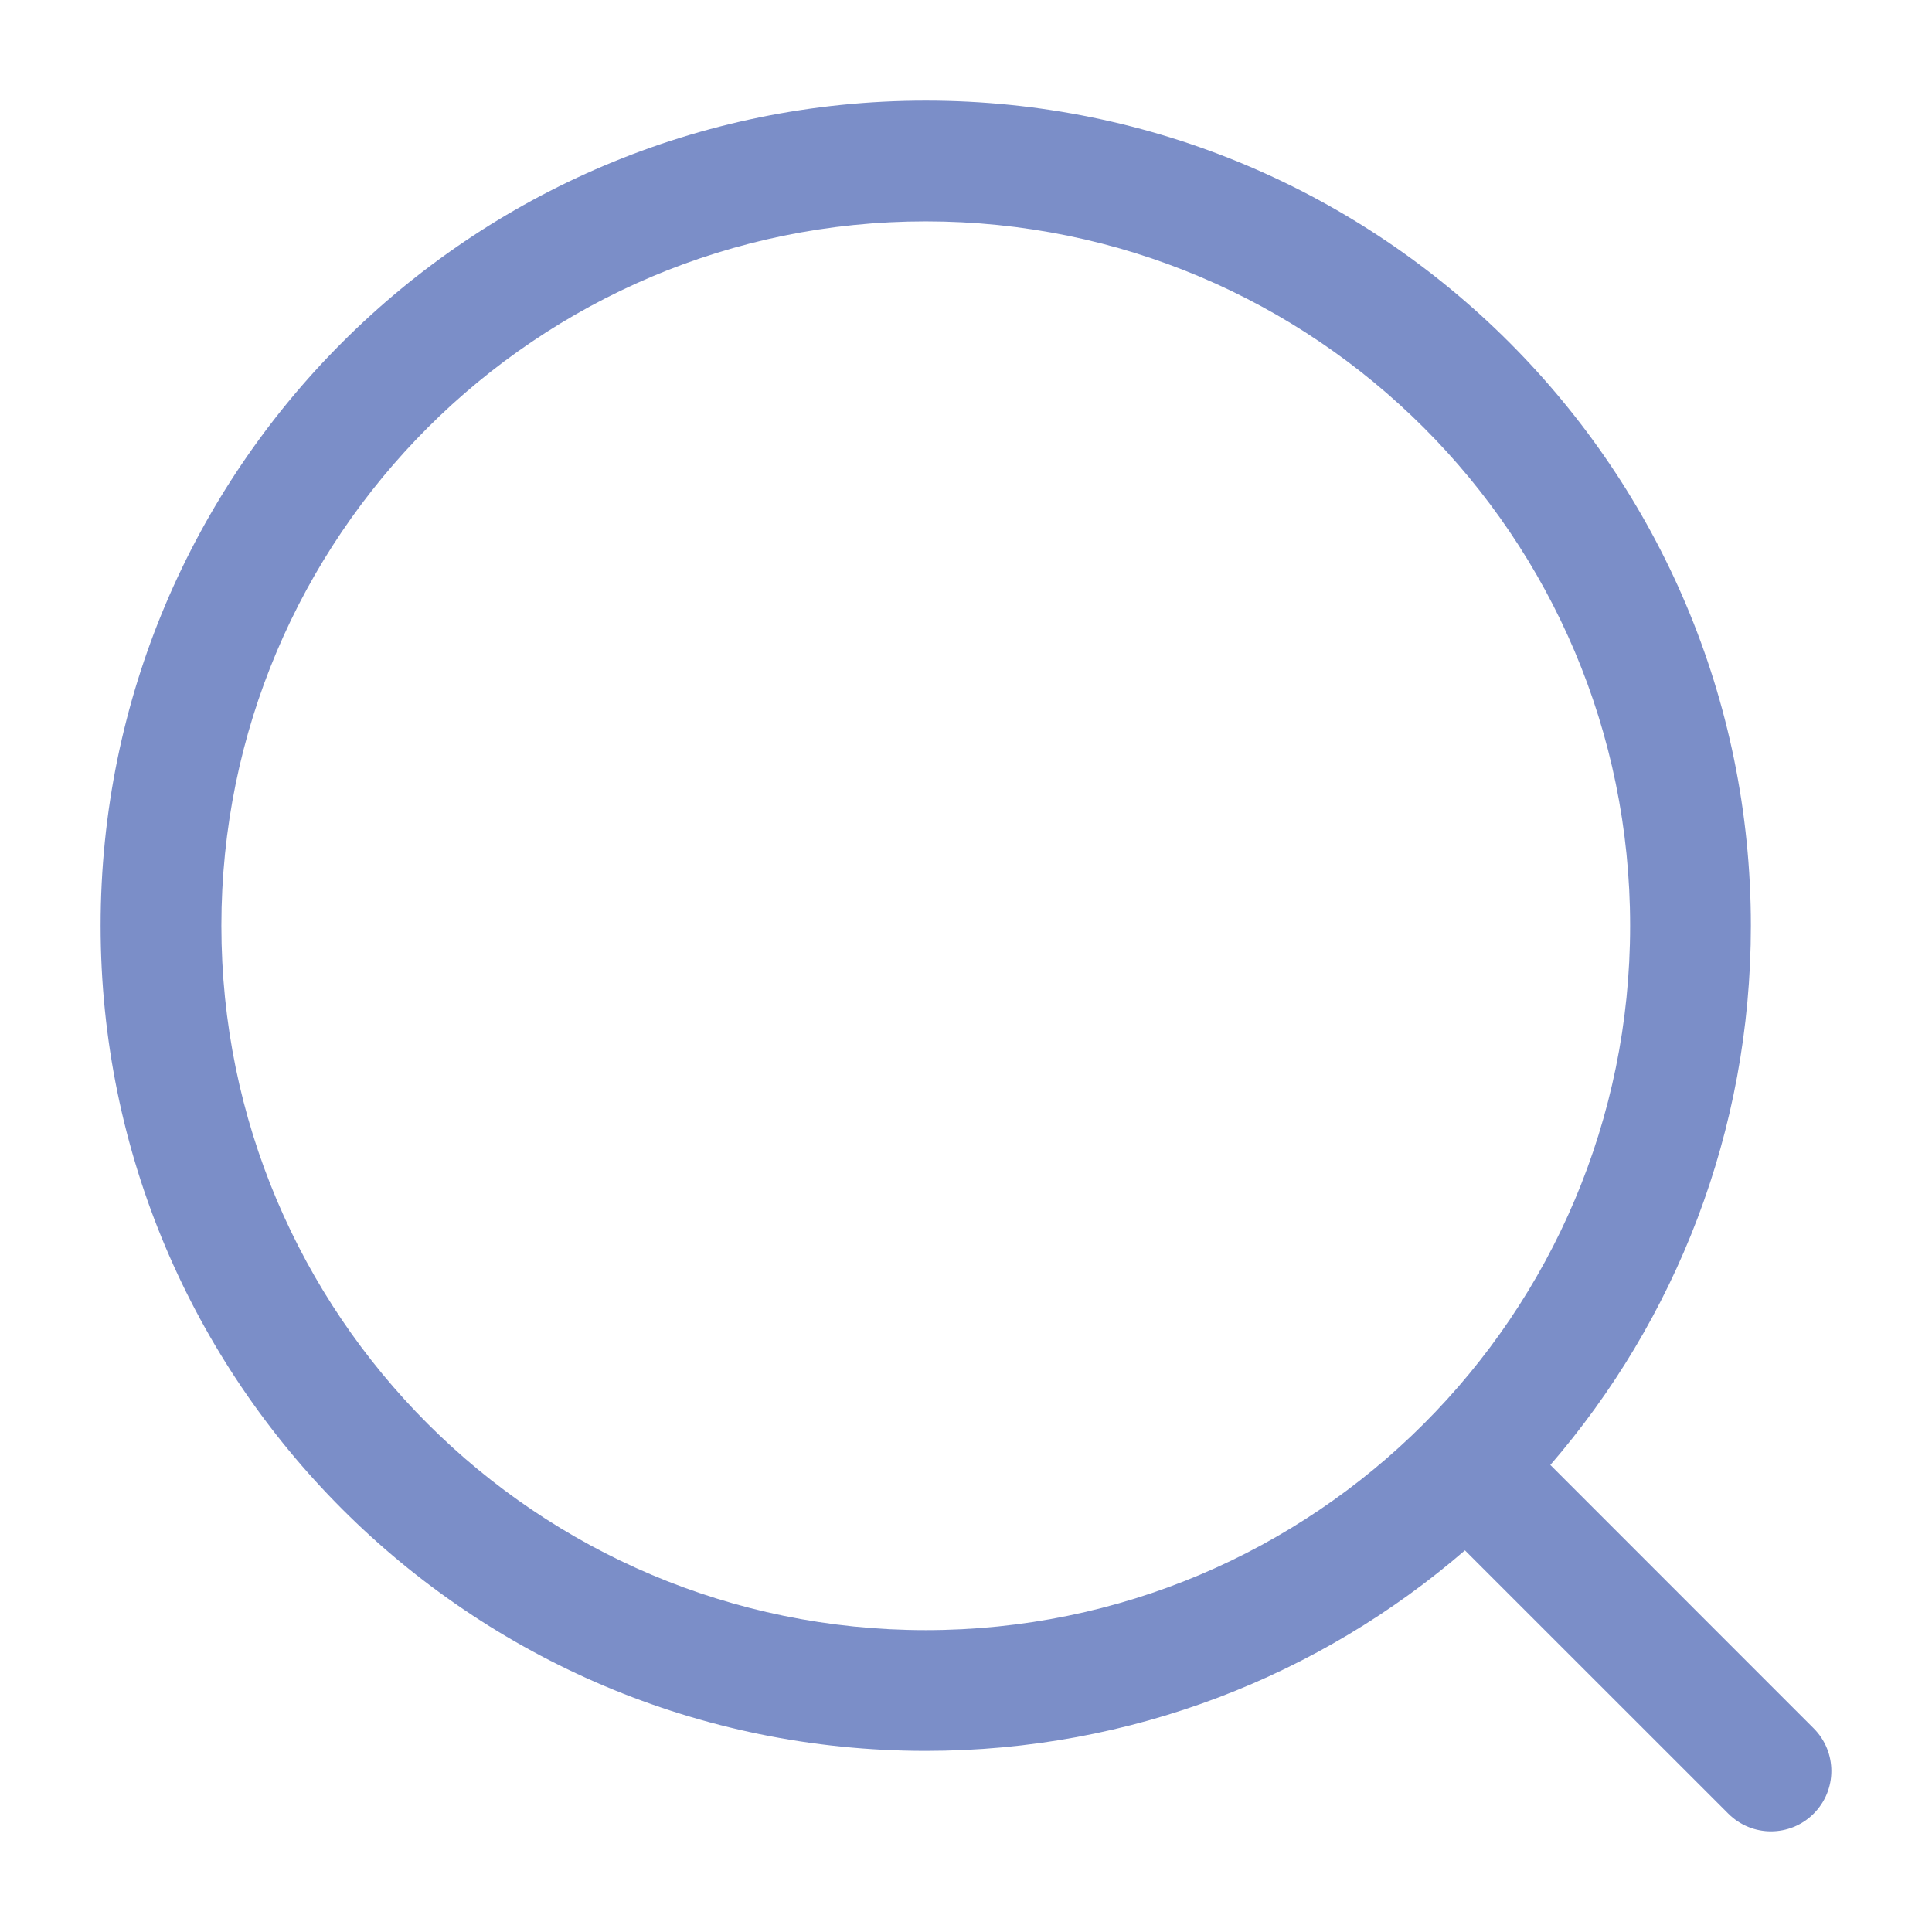
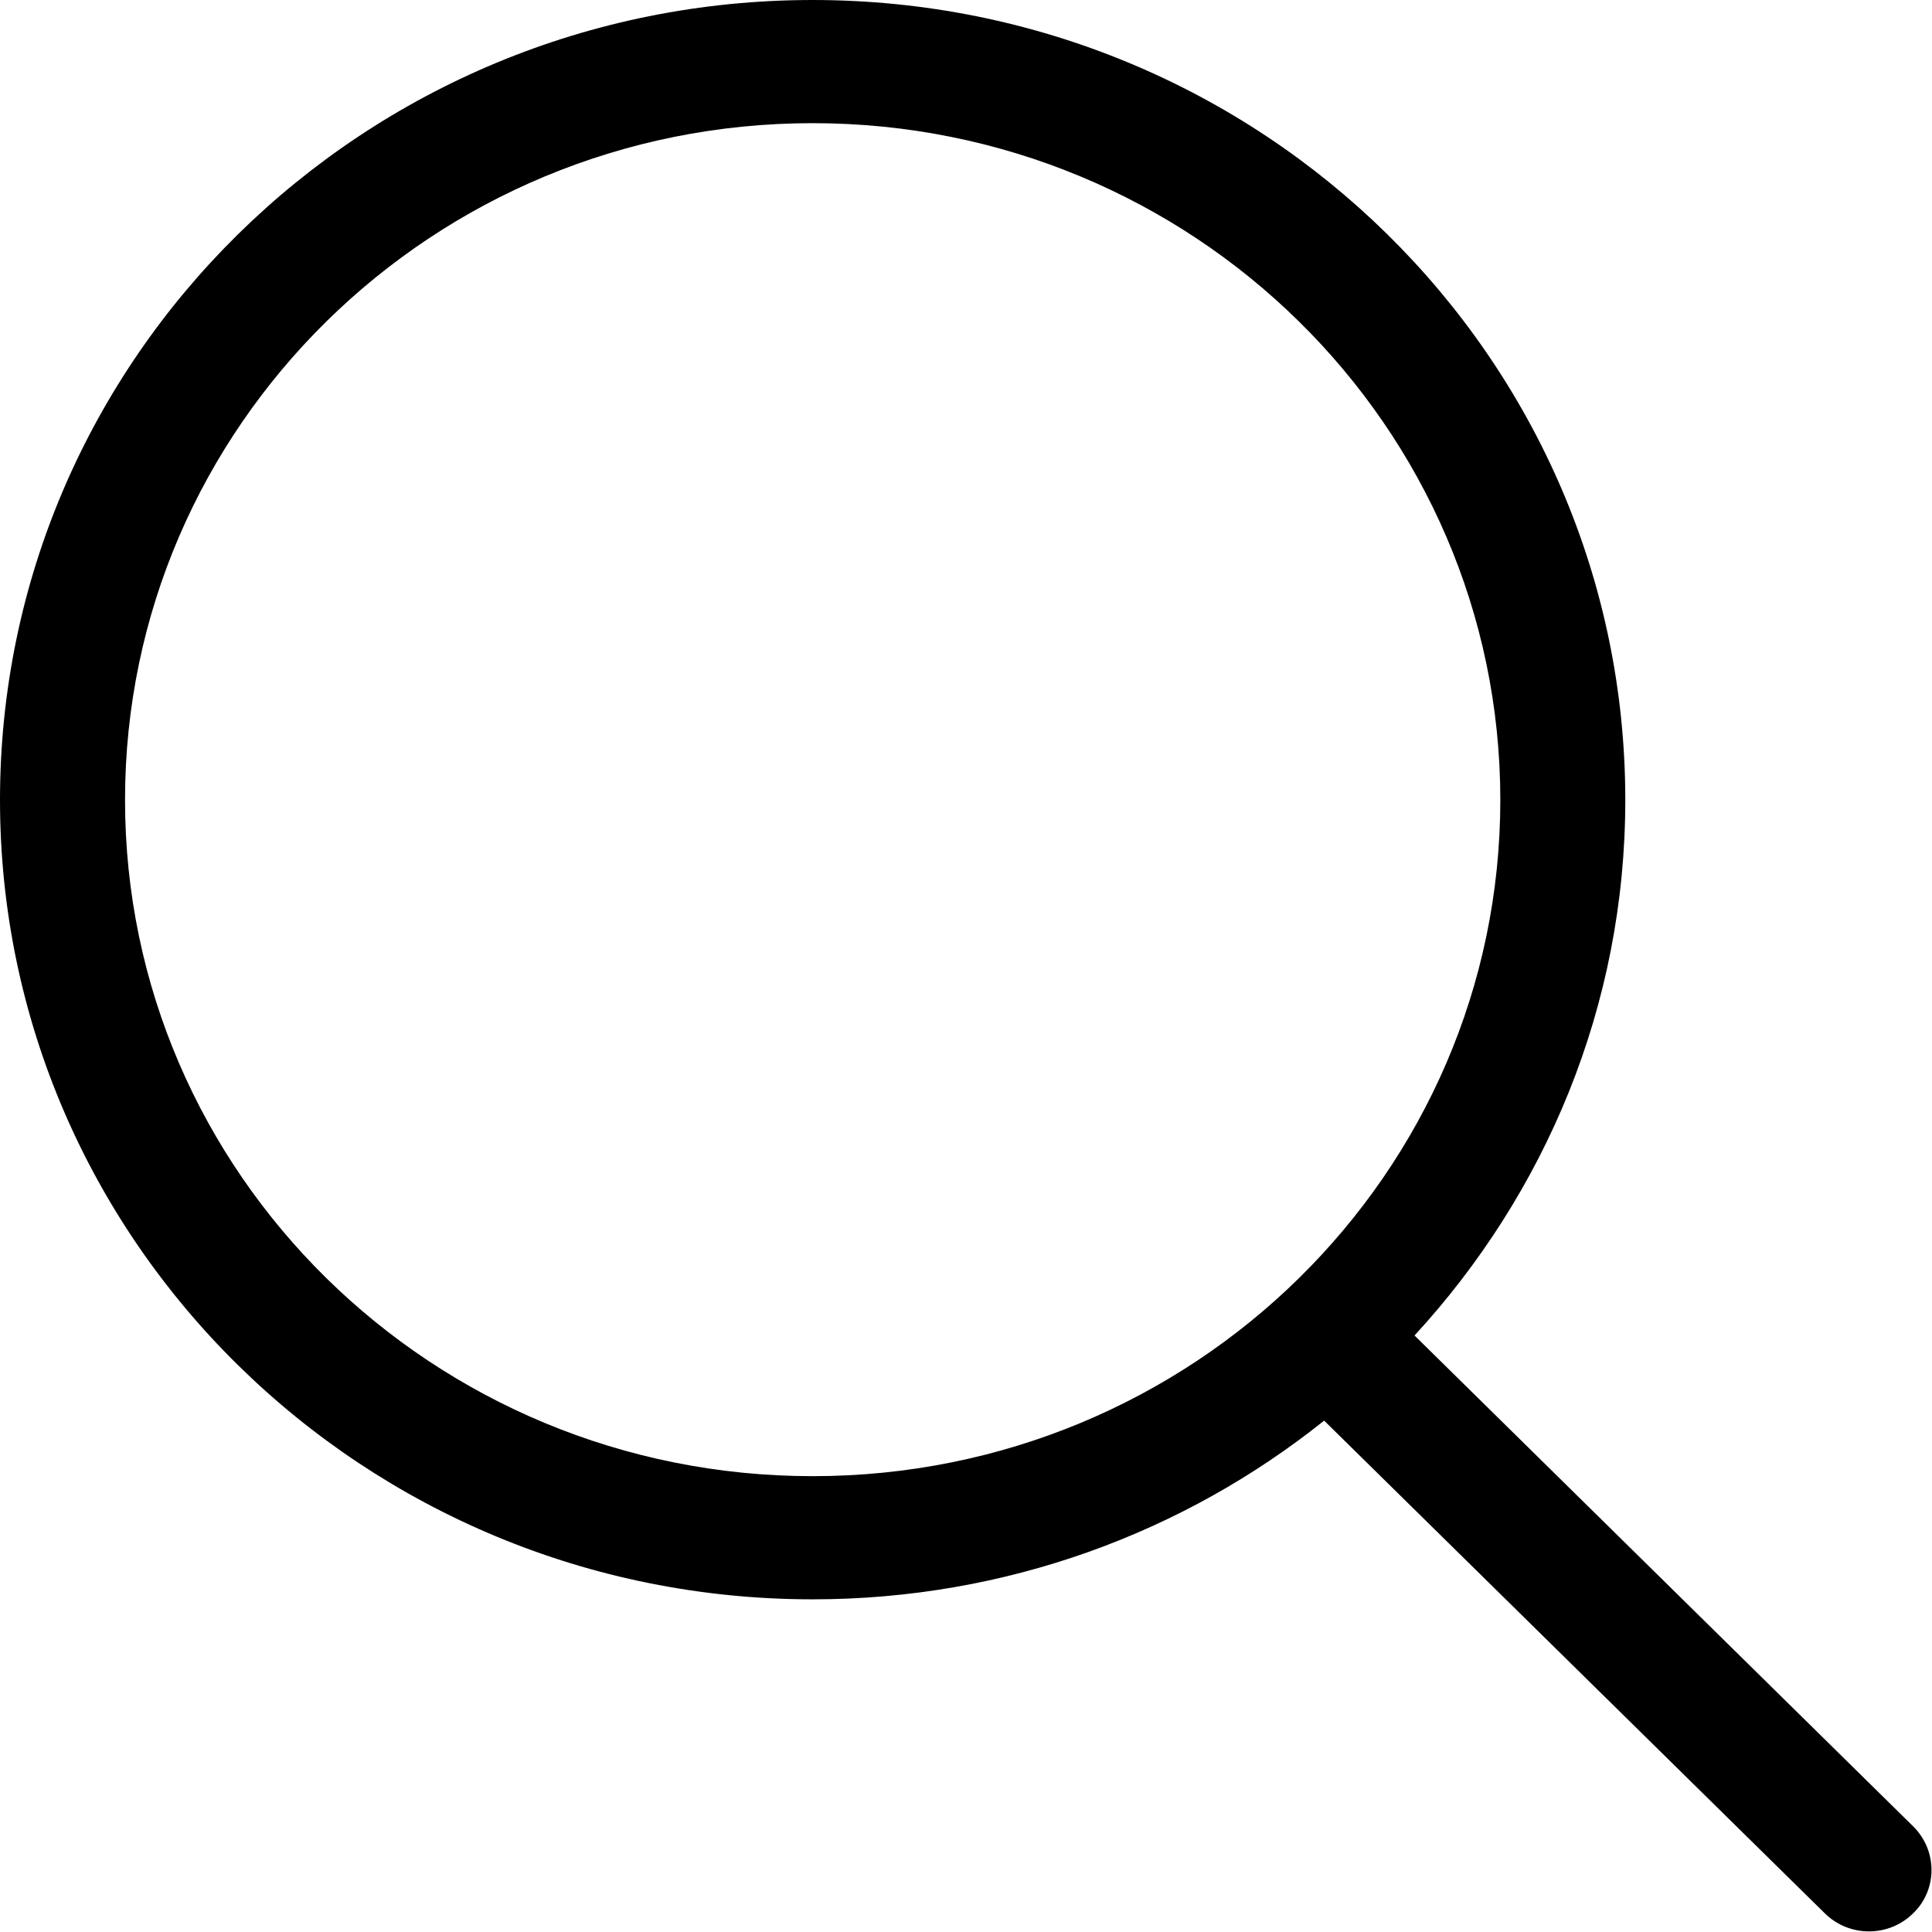
- <svg xmlns="http://www.w3.org/2000/svg" width="24" height="24" viewBox="0 0 24 24" fill="none">
-   <path fill-rule="evenodd" clip-rule="evenodd" d="M11.5 2.75C6.668 2.75 2.75 6.668 2.75 11.5C2.75 16.332 6.668 20.25 11.5 20.25C16.332 20.25 20.25 16.332 20.25 11.5C20.25 6.668 16.332 2.75 11.5 2.75ZM1.25 11.5C1.25 5.839 5.839 1.25 11.5 1.25C17.161 1.25 21.75 5.839 21.75 11.5C21.75 14.06 20.811 16.402 19.259 18.198L22.53 21.47C22.823 21.763 22.823 22.237 22.53 22.53C22.237 22.823 21.763 22.823 21.47 22.53L18.198 19.259C16.402 20.811 14.06 21.75 11.5 21.75C5.839 21.75 1.25 17.161 1.25 11.5Z" fill="#7B8EC8" />
+ <svg xmlns="http://www.w3.org/2000/svg" width="800px" height="800px" viewBox="0 0 32 32" version="1.1">
+   <defs>
+ 
+ </defs>
+   <g id="Page-1" stroke="none" stroke-width="1" fill="none" fill-rule="evenodd">
+     <g id="Icon-Set" transform="translate(-256, -1139)" fill="#000000">
+       <path d="M269.46,1163.45 C263.17,1163.45 258.071,1158.44 258.071,1152.25 C258.071,1146.06 263.17,1141.04 269.46,1141.04 C275.75,1141.04 280.85,1146.06 280.85,1152.25 C280.85,1158.44 275.75,1163.45 269.46,1163.45 L269.46,1163.45 Z M287.688,1169.25 L279.429,1161.12 C281.591,1158.77 282.92,1155.67 282.92,1152.25 C282.92,1144.93 276.894,1139 269.46,1139 C262.026,1139 256,1144.93 256,1152.25 C256,1159.56 262.026,1165.49 269.46,1165.49 C272.672,1165.49 275.618,1164.38 277.932,1162.53 L286.224,1170.69 C286.629,1171.09 287.284,1171.09 287.688,1170.69 C288.093,1170.3 288.093,1169.65 287.688,1169.25 L287.688,1169.25 Z" id="search">
+ 
+ </path>
+     </g>
+   </g>
</svg>
